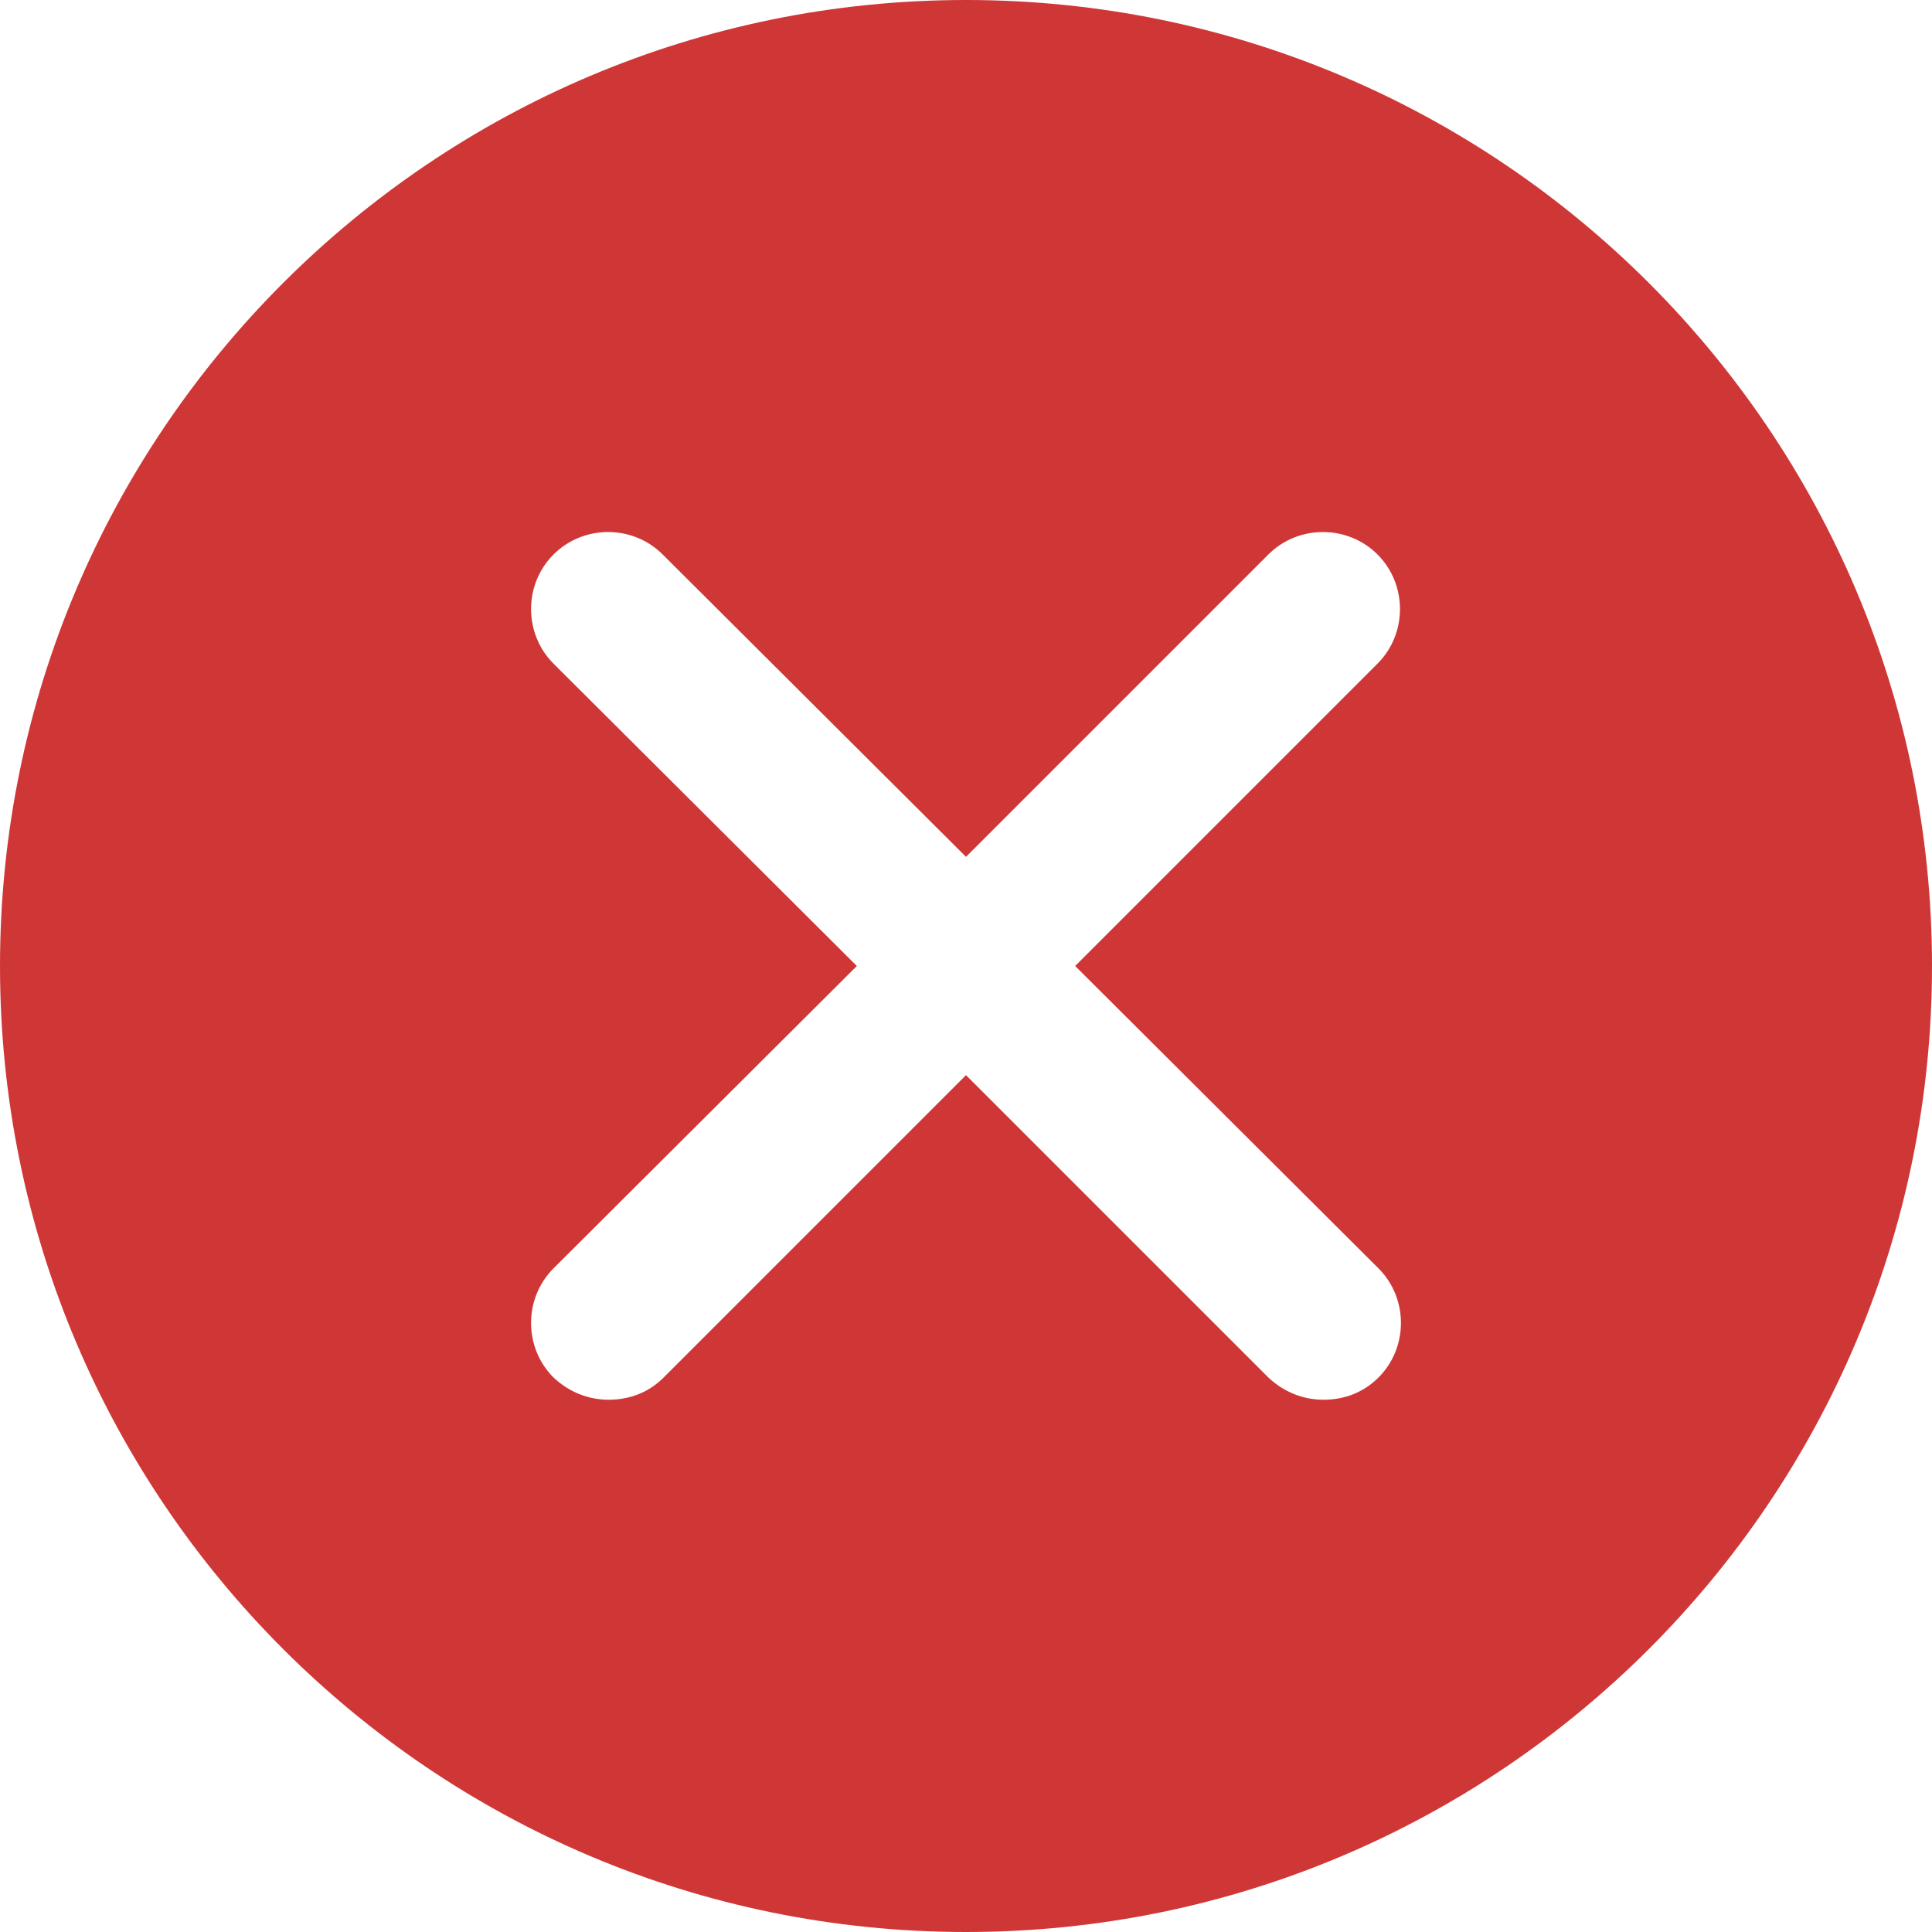
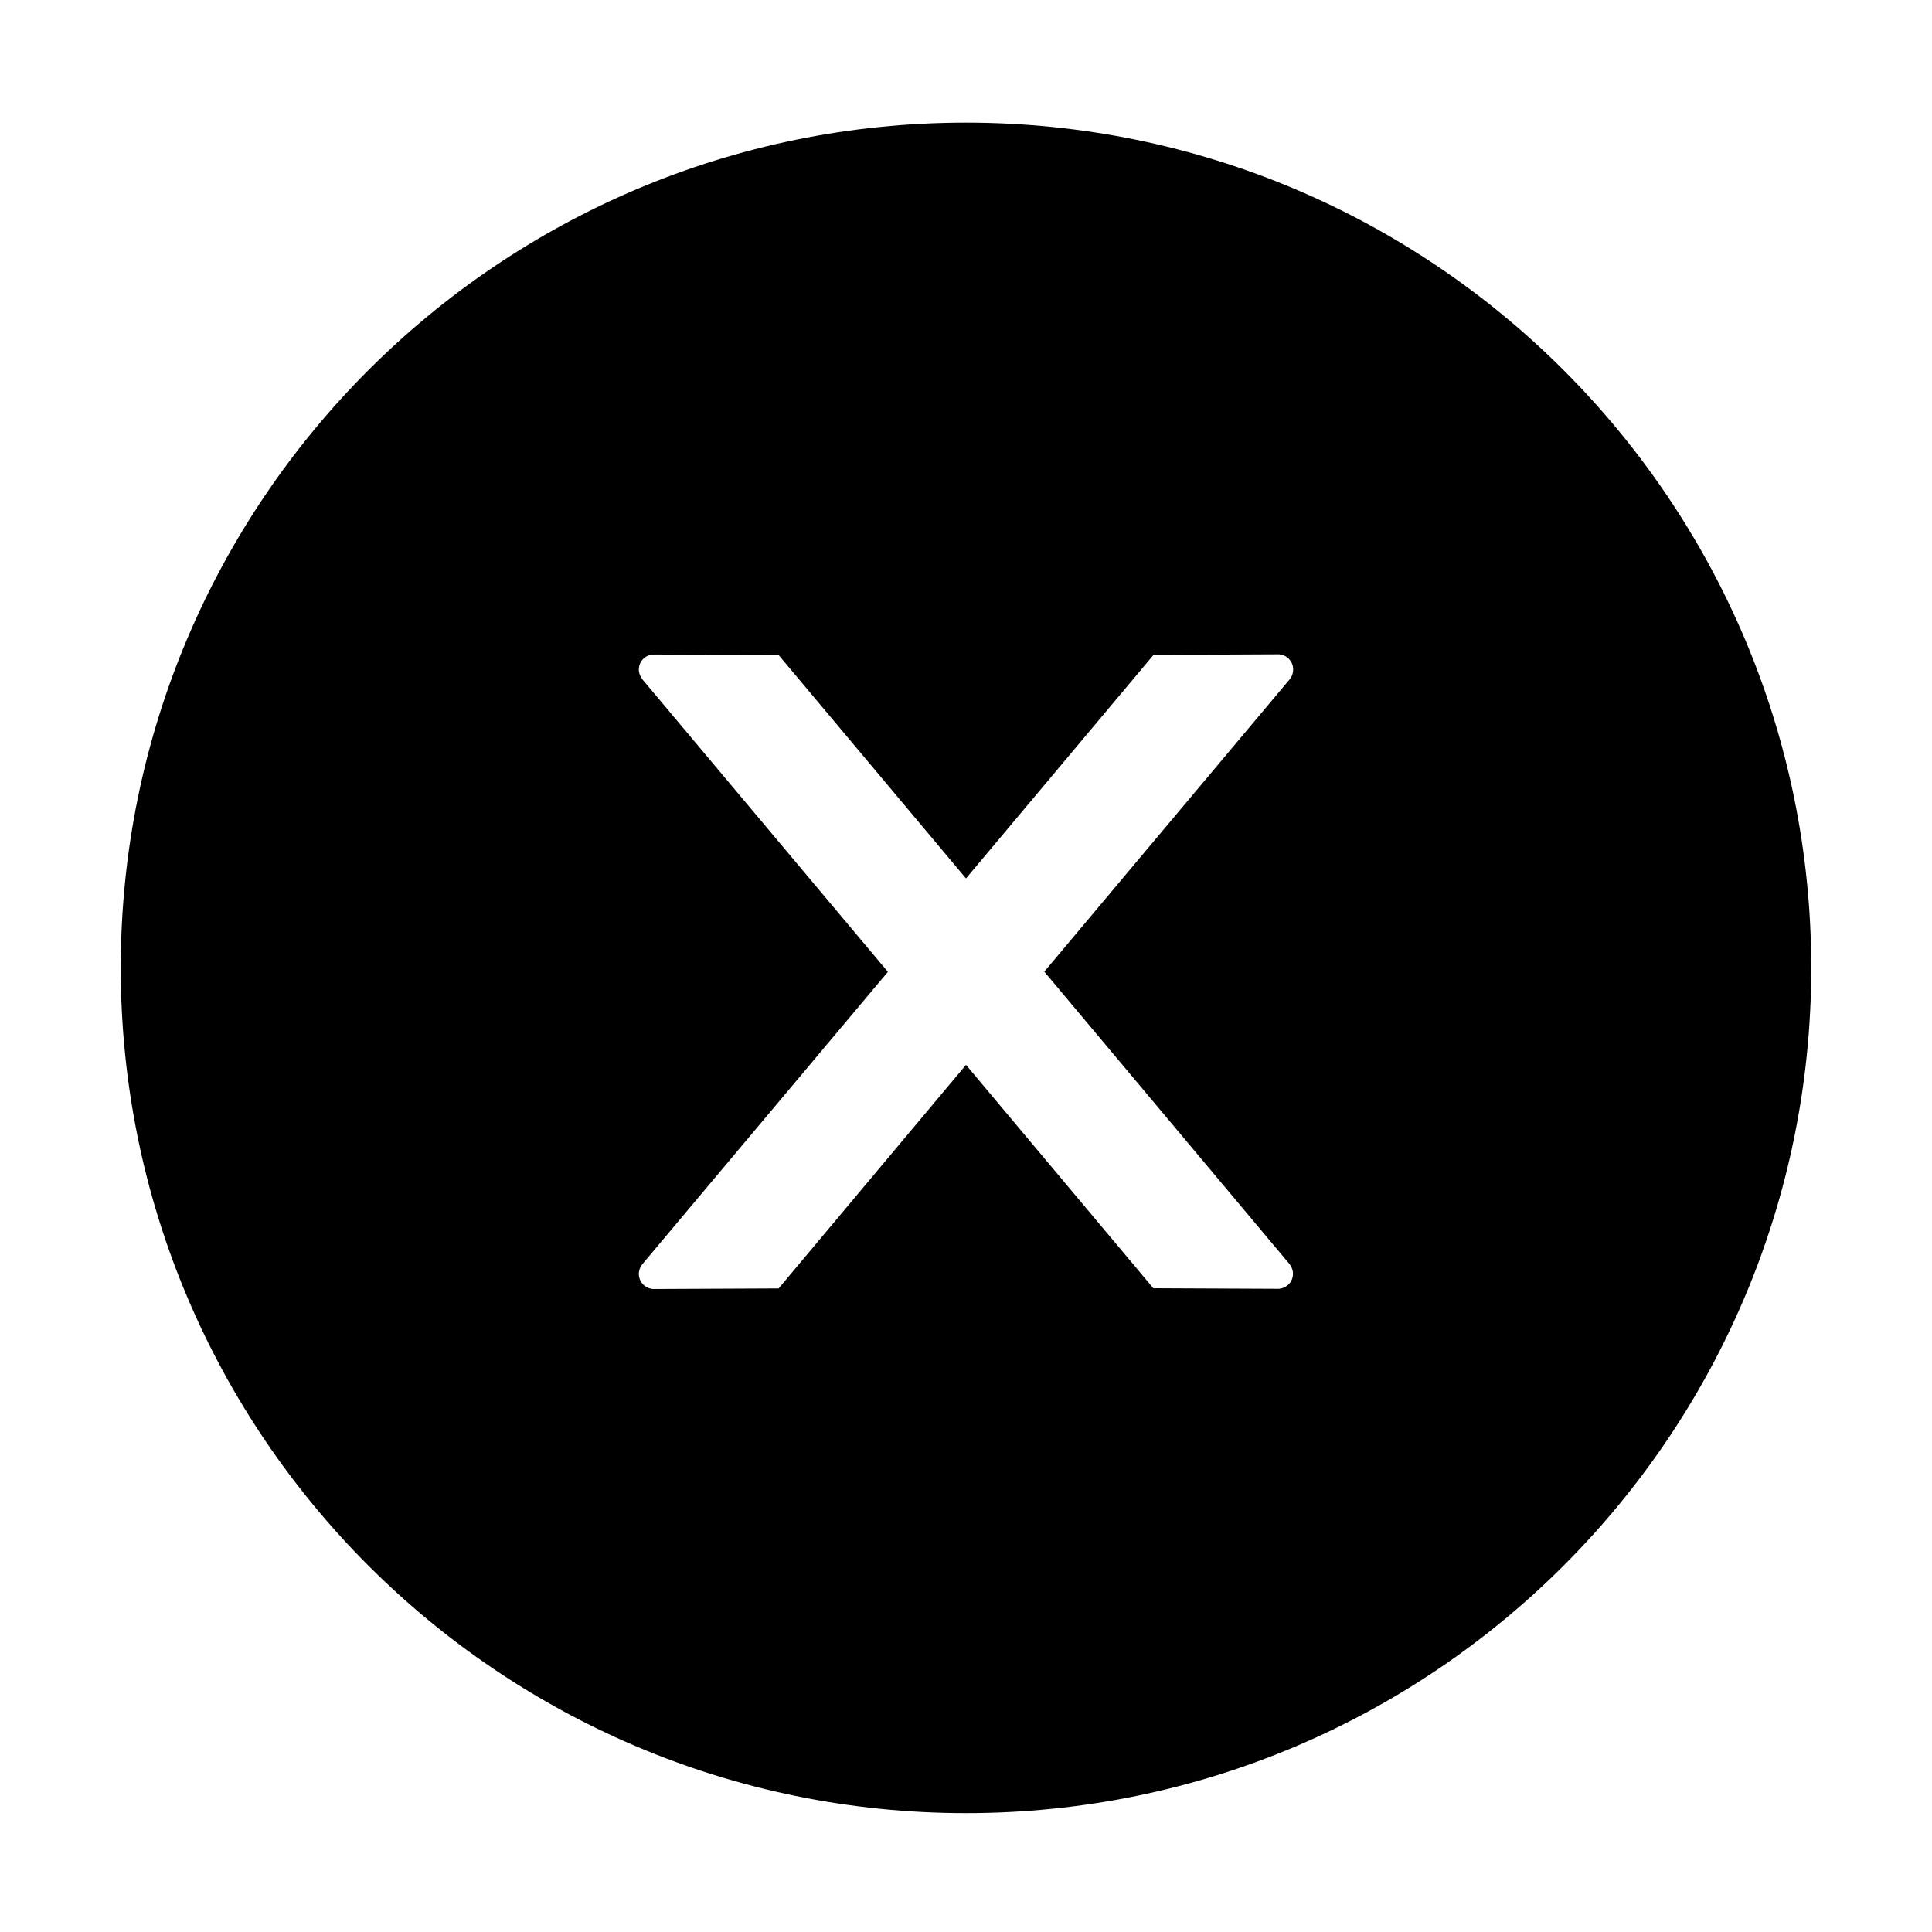
- <svg xmlns="http://www.w3.org/2000/svg" t="1573431193675" class="icon" viewBox="0 0 1024 1024" version="1.1" p-id="1115" width="200" height="200">
+ <svg xmlns="http://www.w3.org/2000/svg" t="1574923055730" class="icon" viewBox="0 0 1024 1024" version="1.1" p-id="1960" width="200" height="200">
  <defs>
    <style type="text/css" />
  </defs>
-   <path d="M512 0C229.376 0 0 229.376 0 512s229.376 512 512 512 512-229.376 512-512S794.624 0 512 0z m218.624 672.256c15.872 15.872 15.872 41.984 0 57.856-8.192 8.192-18.432 11.776-29.184 11.776s-20.992-4.096-29.184-11.776L512 569.856l-160.256 160.256c-8.192 8.192-18.432 11.776-29.184 11.776s-20.992-4.096-29.184-11.776c-15.872-15.872-15.872-41.984 0-57.856L454.144 512 293.376 351.744c-15.872-15.872-15.872-41.984 0-57.856 15.872-15.872 41.984-15.872 57.856 0L512 454.144l160.256-160.256c15.872-15.872 41.984-15.872 57.856 0 15.872 15.872 15.872 41.984 0 57.856L569.856 512l160.768 160.256z" fill="#CF3736" p-id="1116" />
+   <path d="M512 65c247.4 0 448 200.6 448 448S759.4 961 512 961 64 760.4 64 513 264.6 65 512 65z m173.4 289.8c0-4.4-3.6-8-8-8l-66 0.3L512 465.6l-99.3-118.4-66.1-0.3c-4.4 0-8 3.5-8 8 0 1.9 0.7 3.7 1.9 5.2l130.1 155L340.5 670c-1.2 1.5-1.9 3.3-1.9 5.2 0 4.4 3.6 8 8 8l66.1-0.3L512 564.4l99.3 118.4 66 0.3c4.4 0 8-3.5 8-8 0-1.9-0.7-3.7-1.9-5.2L553.5 515l130.1-155c1.2-1.4 1.8-3.3 1.8-5.2z" p-id="1961" />
</svg>
